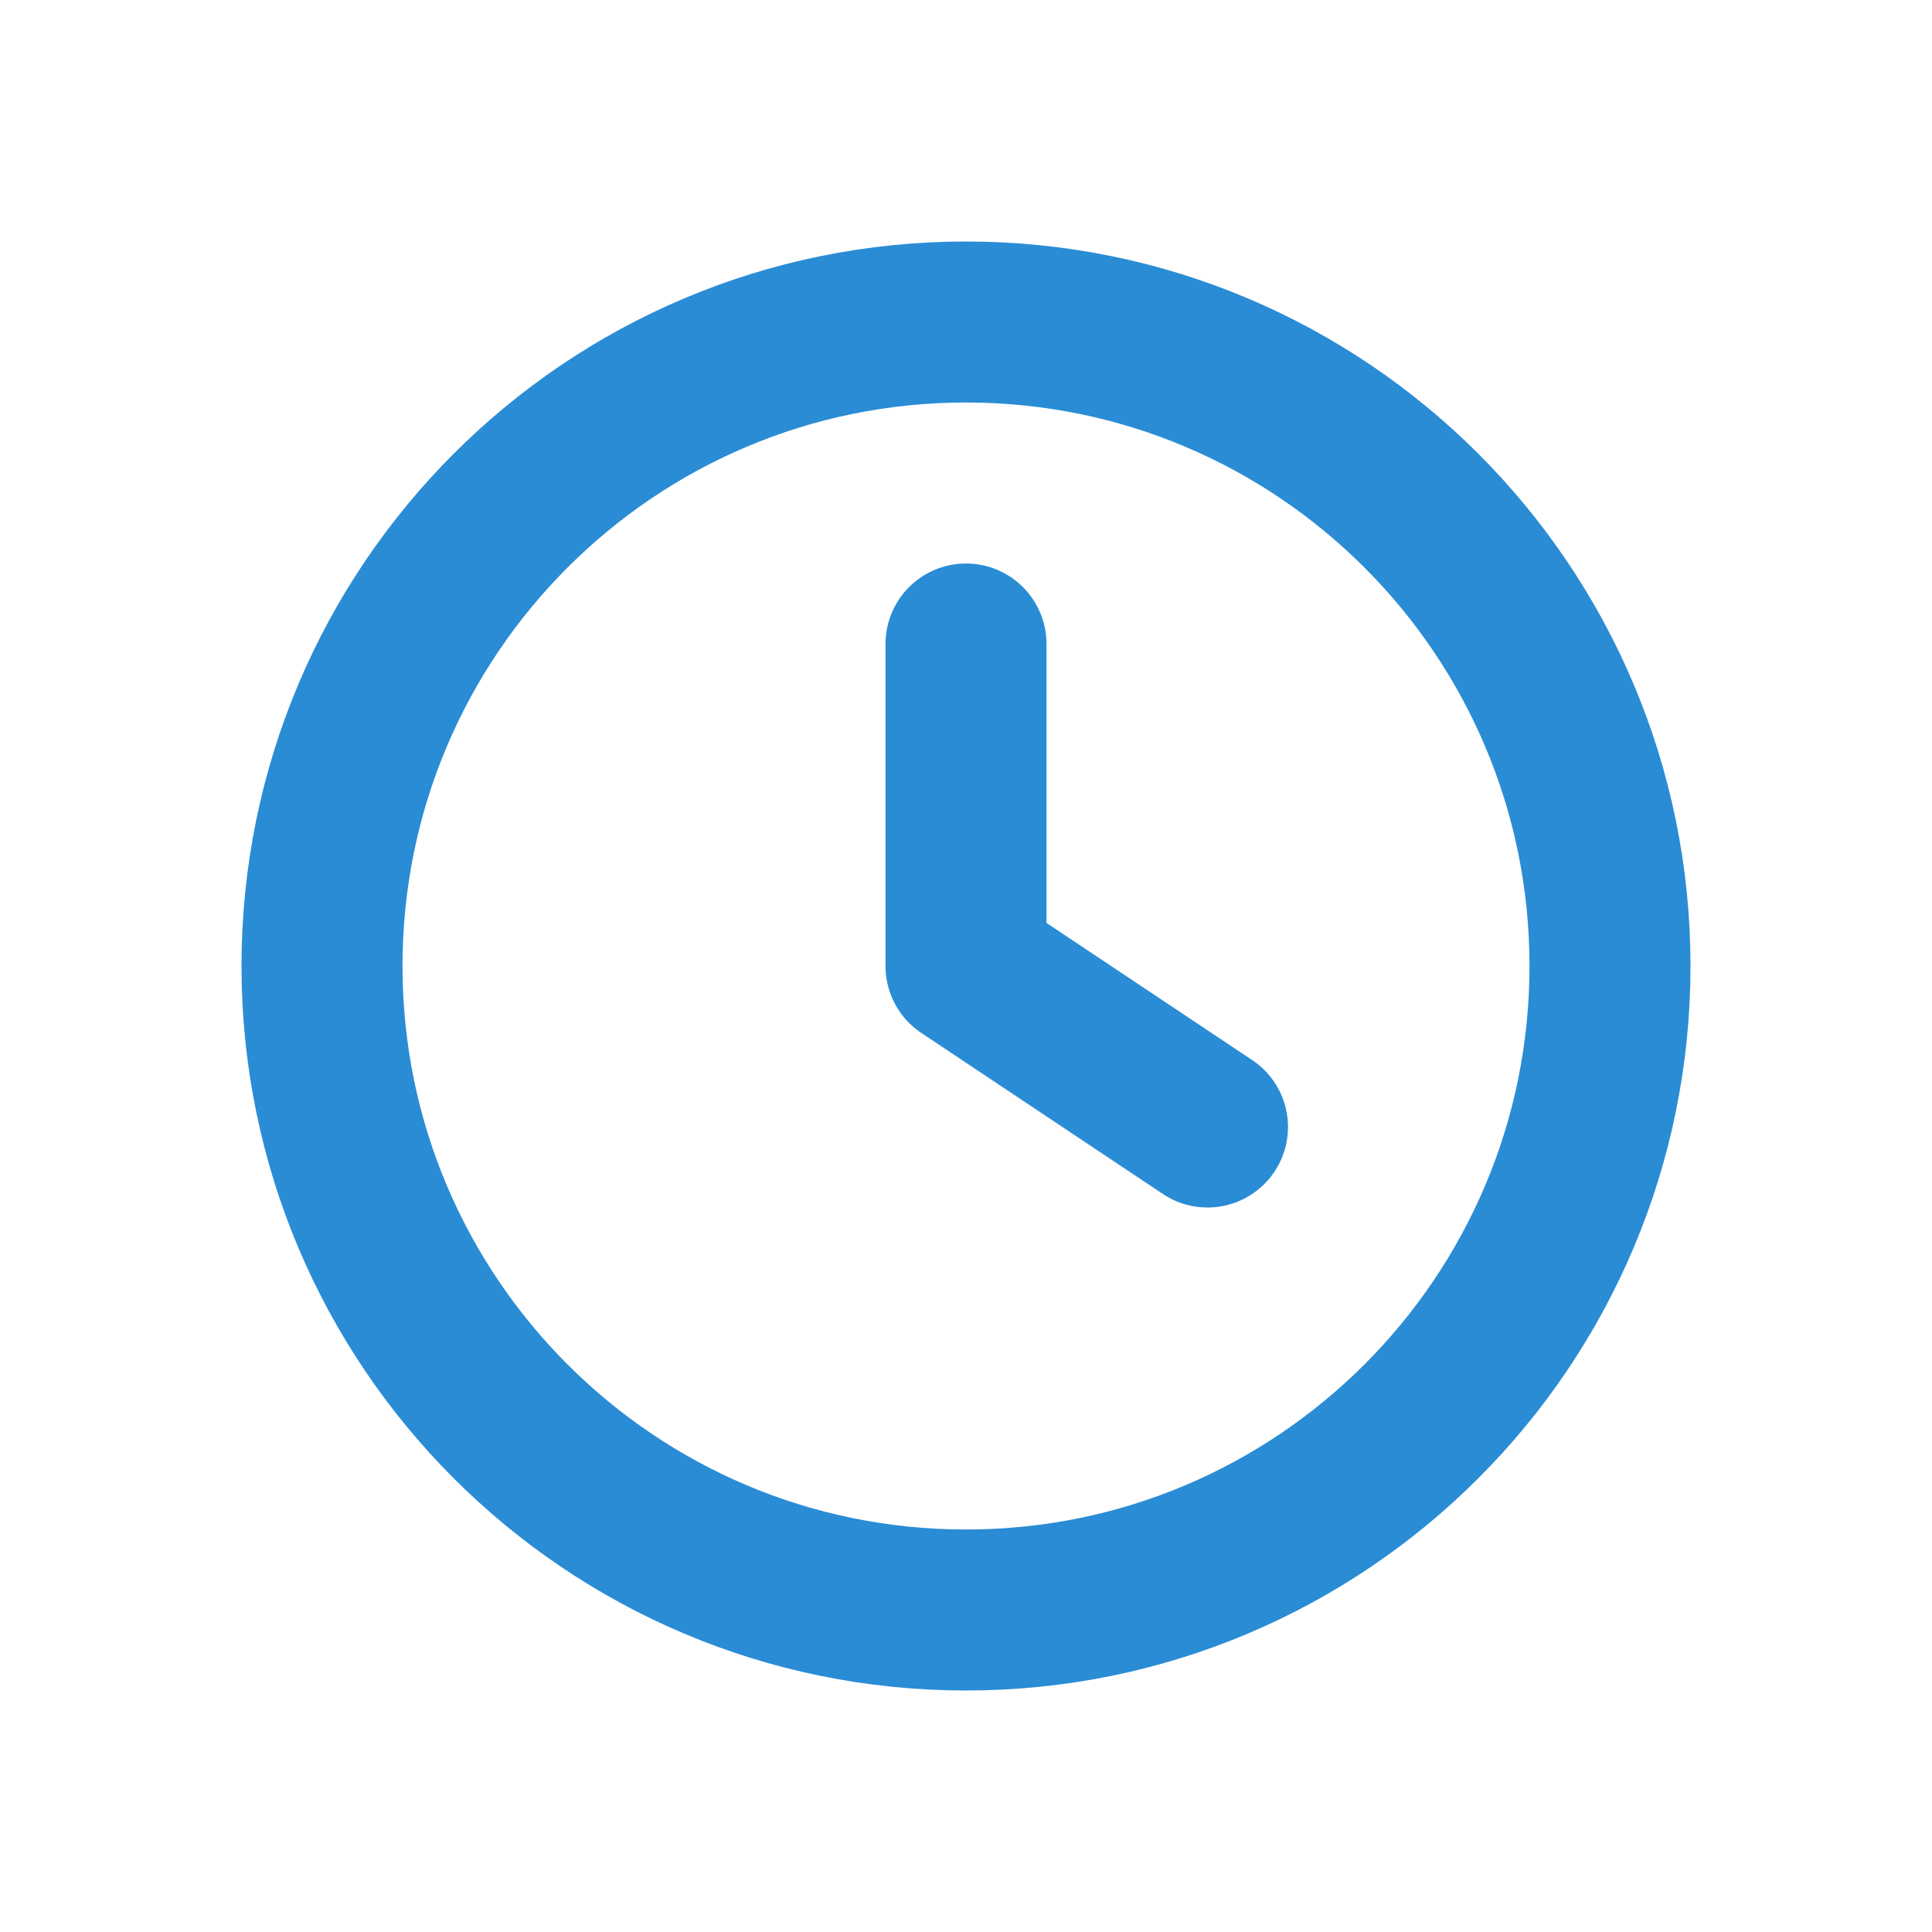
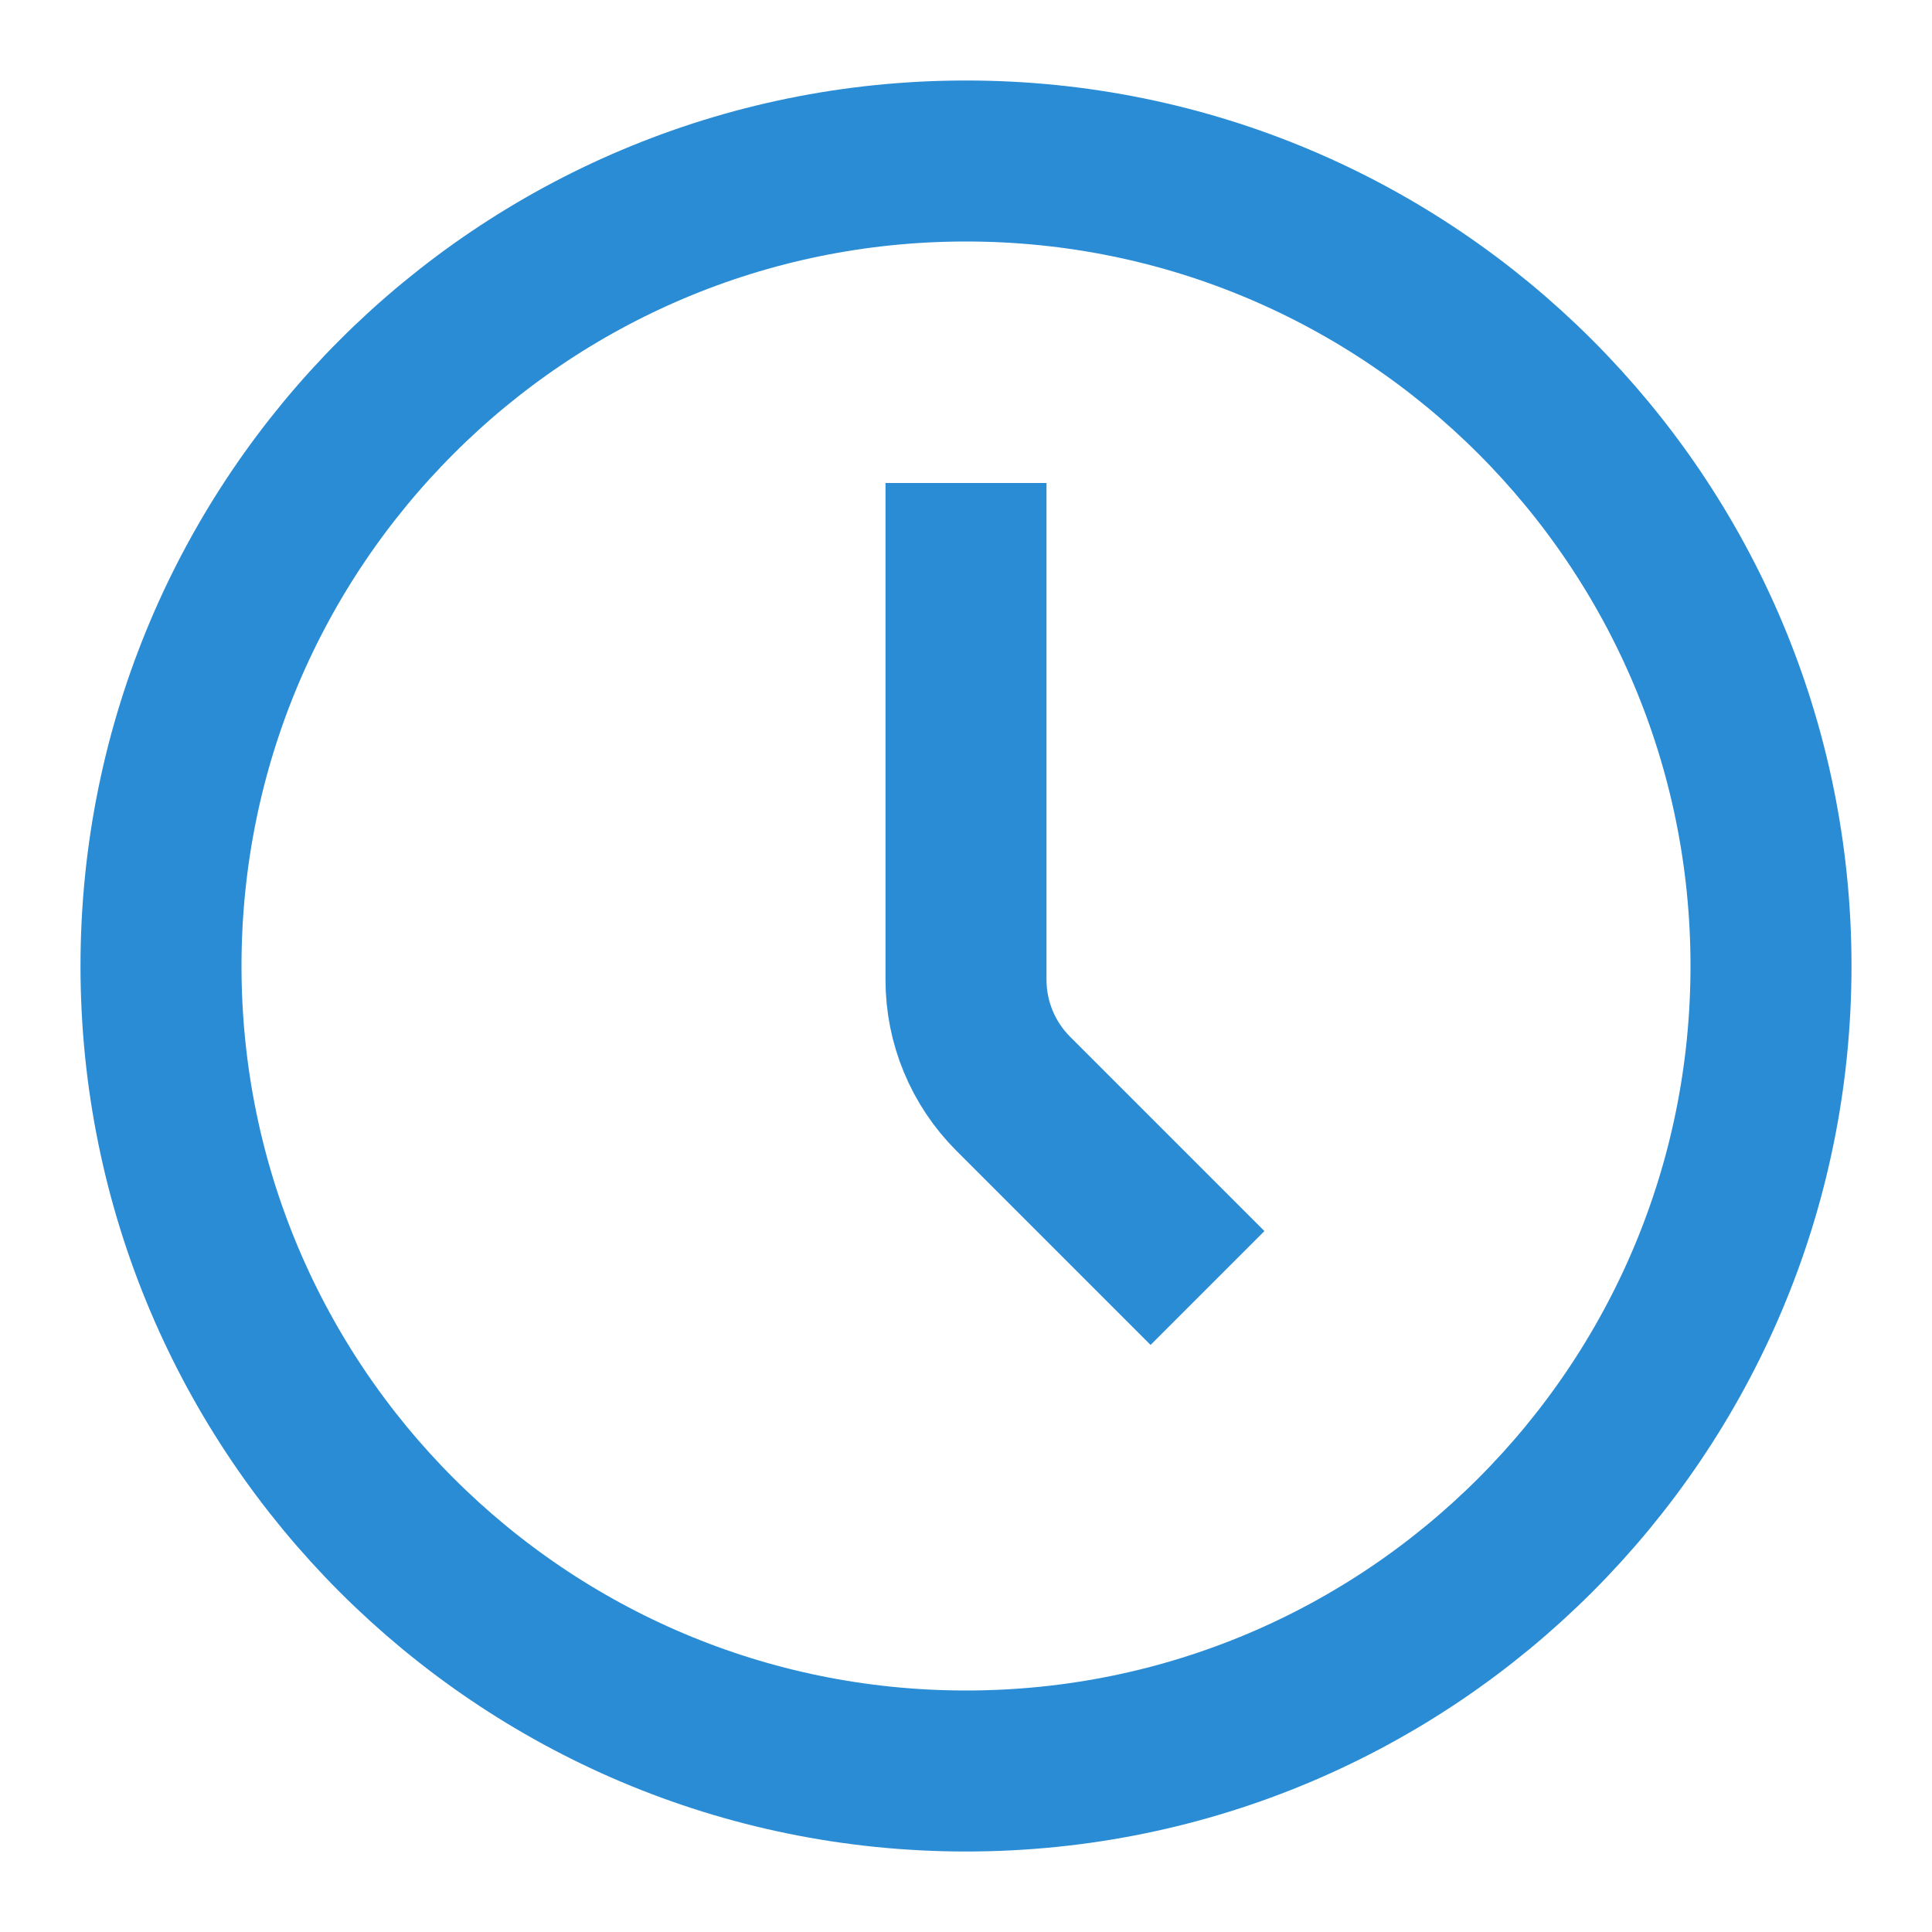
- <svg xmlns="http://www.w3.org/2000/svg" viewBox="0 0 24 24" fill="none" stroke="#2A8CD5" stroke-width="2" stroke-linecap="round" stroke-linejoin="round">
-   <circle cx="12" cy="12" r="8" />
-   <path d="M12 8v4l3 2" />
+ <svg xmlns="http://www.w3.org/2000/svg" width="1em" height="1em" viewBox="0 0 24 24">
+   <g fill="none" stroke="#2A8CD5" stroke-width="2" strokeLinecap="round" strokeLinejoin="round">
+     <circle cx="12" cy="12" r="10" />
+     <path d="m15 16l-2.414-2.414A2 2 0 0 1 12 12.172V6" />
+   </g>
</svg>
